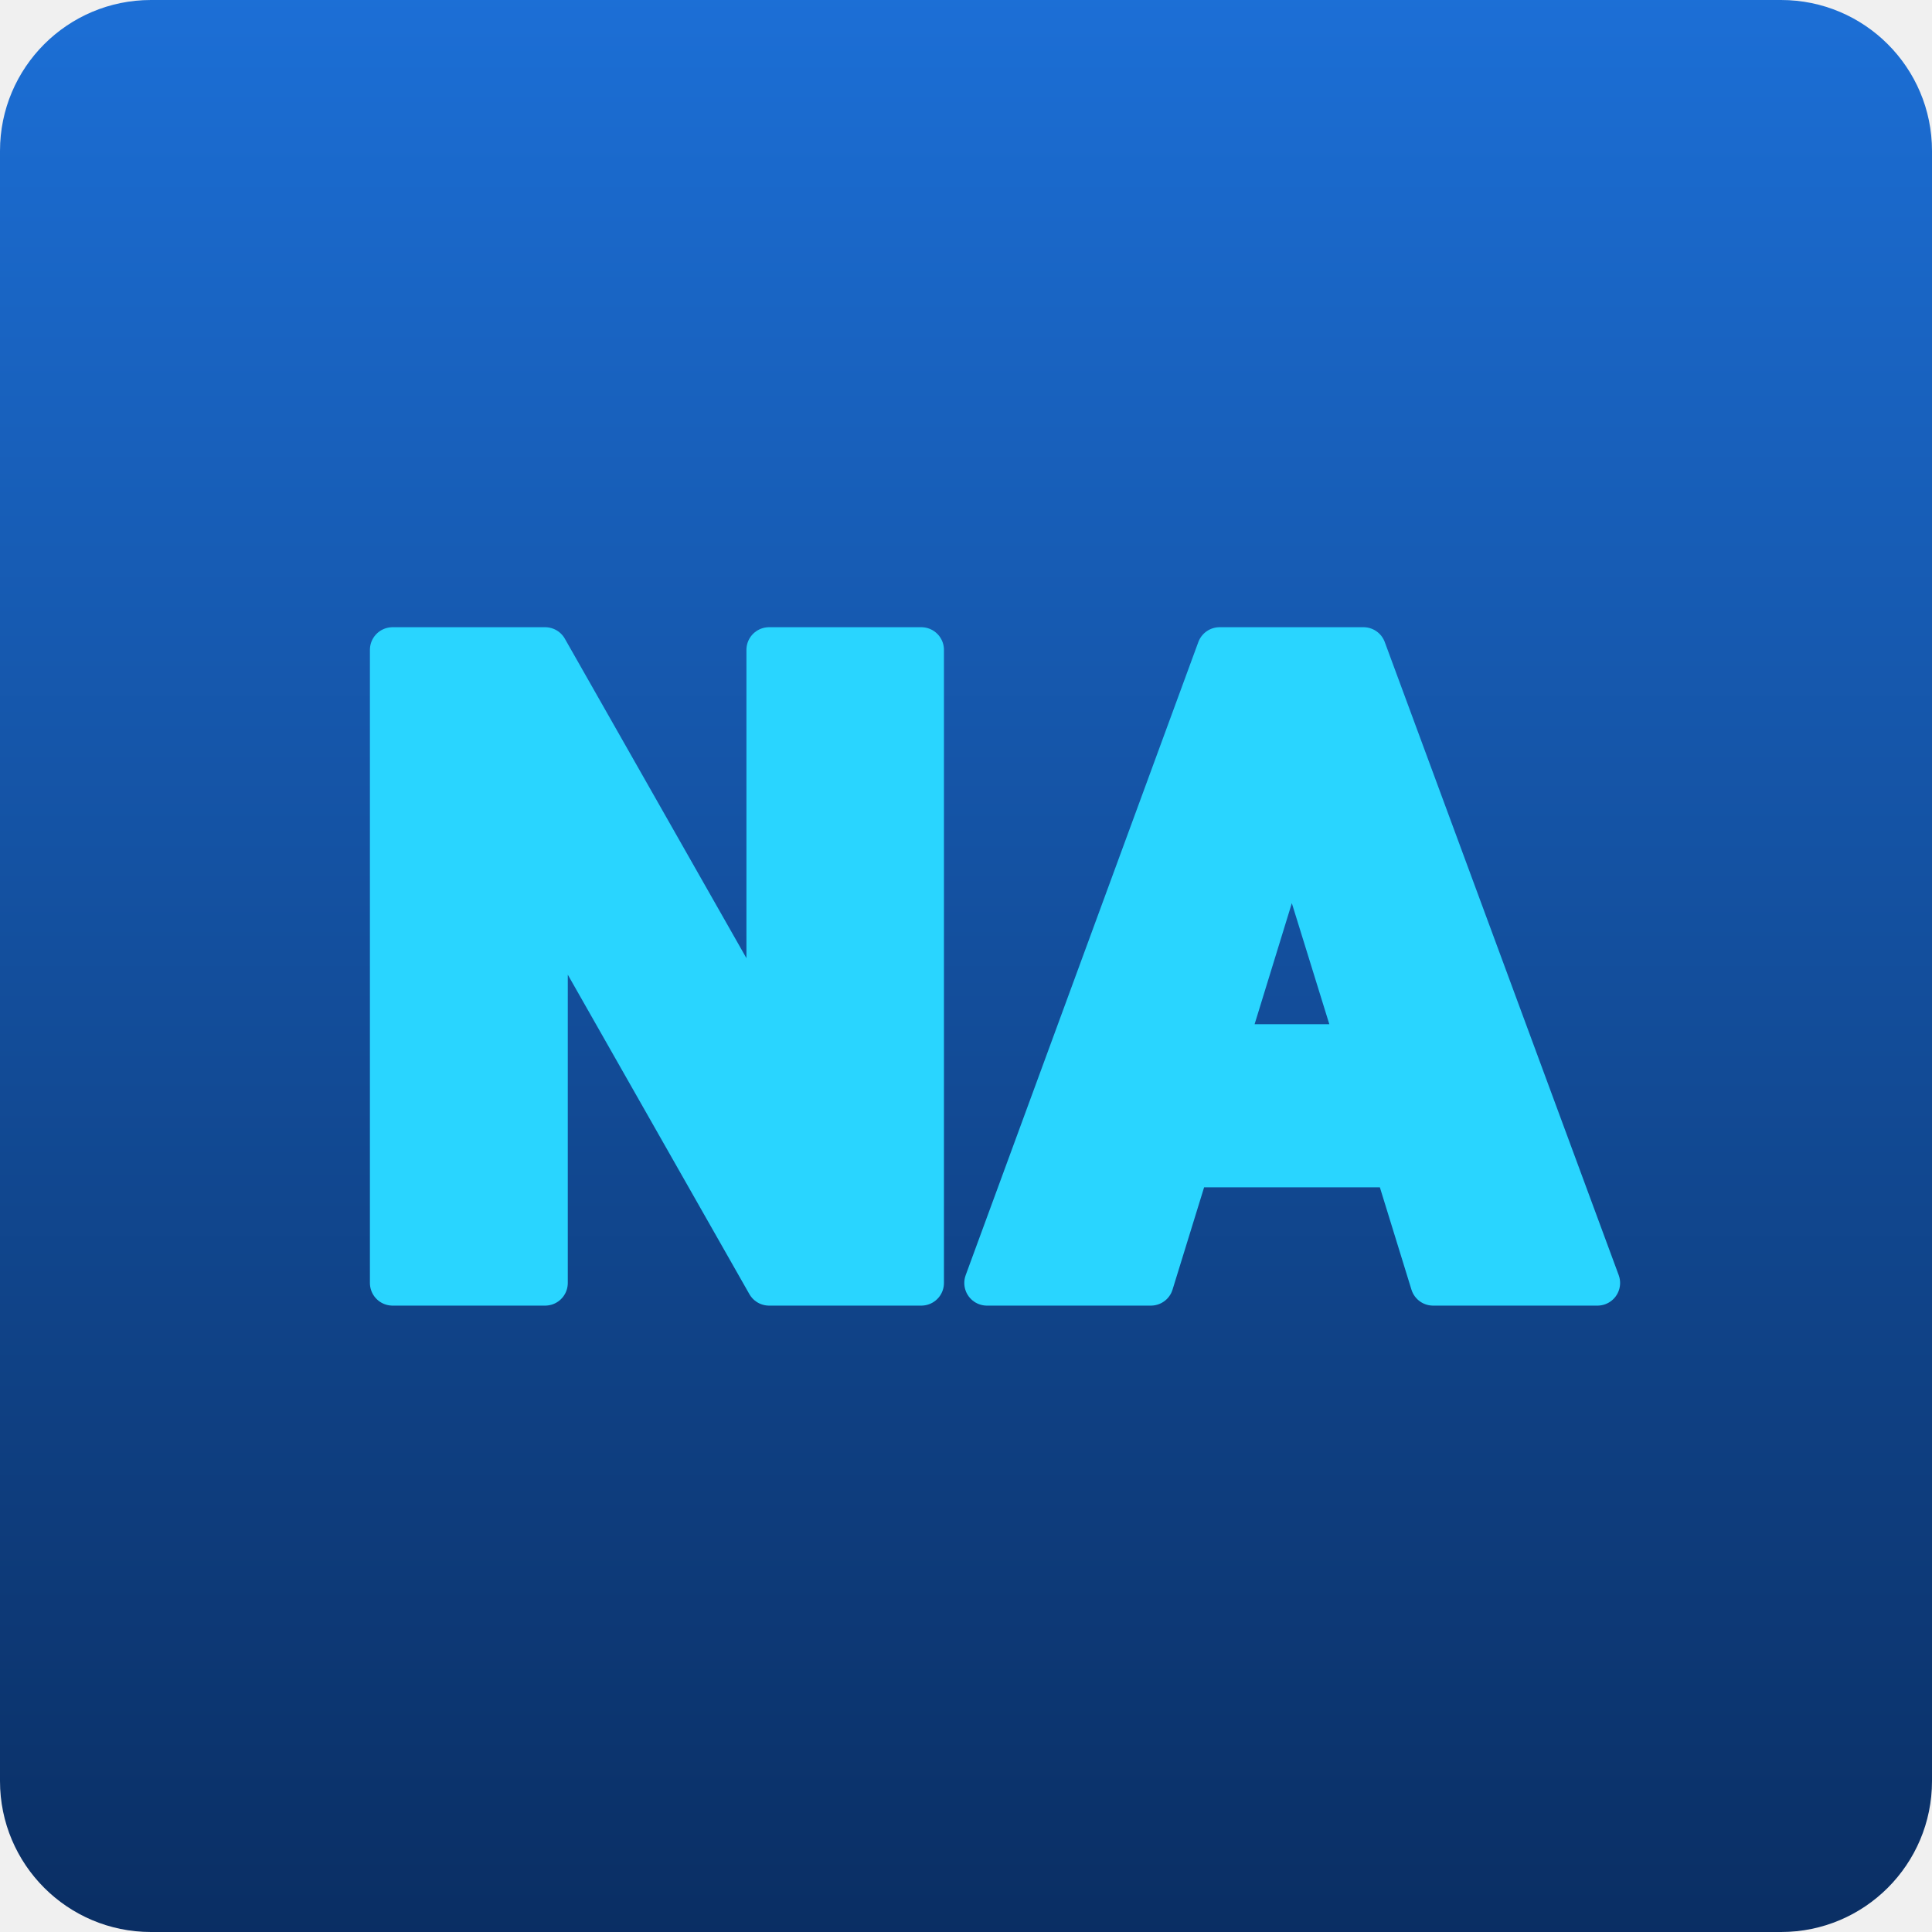
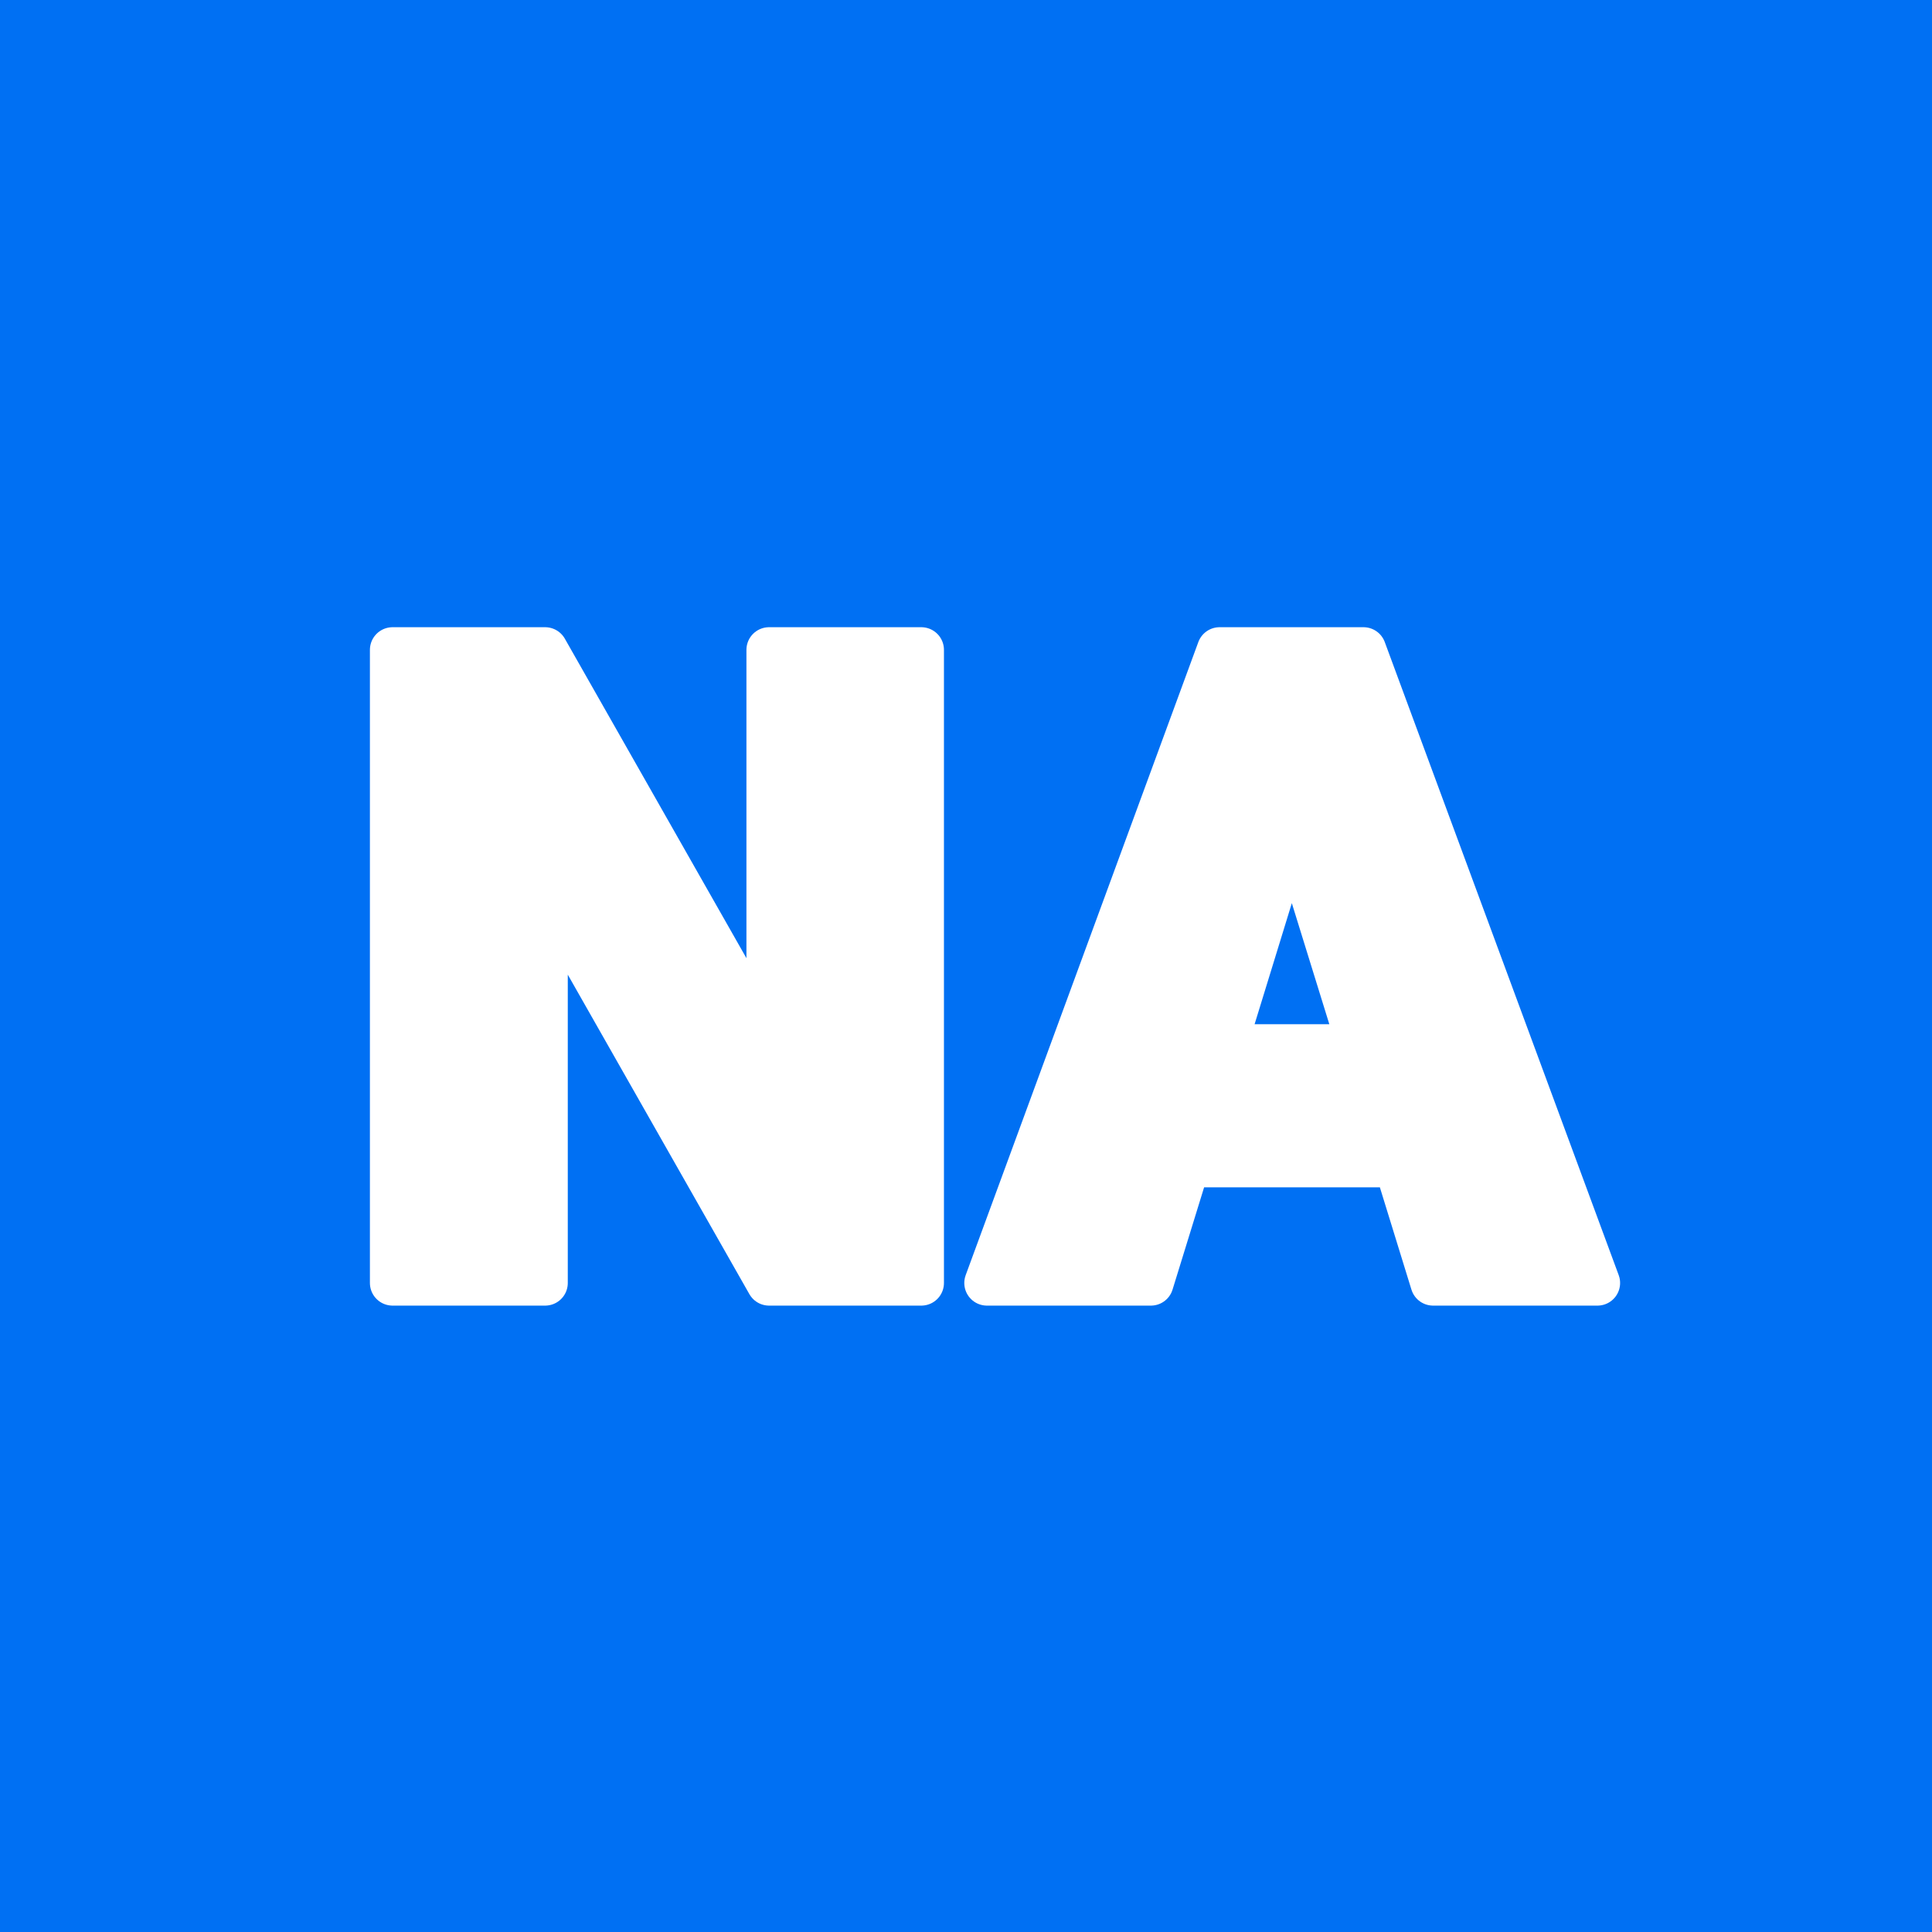
<svg xmlns="http://www.w3.org/2000/svg" viewBox="0 0 512 512">
-   <defs>
-     <linearGradient id="ga" x1="0" y1="0" x2="0" y2="1">
-       <stop offset="0" stop-color="#1c6fd6" />
-       <stop offset="1" stop-color="#0a2e63" />
-     </linearGradient>
-   </defs>
-   <rect width="512" height="512" rx="40" fill="url(#ga)" />
-   <text x="257" y="340" text-anchor="middle" font-family="system-ui,'Segoe UI',-apple-system,Roboto,sans-serif" font-weight="900" font-size="236" letter-spacing="3" fill="#29d5ff" stroke="#29d5ff" stroke-width="12" paint-order="stroke" stroke-linejoin="round">NA</text>
+   <rect width="512" height="512" rx="0" fill="#0070f3" />
+   <text x="257" y="340" text-anchor="middle" font-family="system-ui,'Segoe UI',-apple-system,Roboto,sans-serif" font-weight="900" font-size="236" letter-spacing="3" fill="#ffffff" stroke="#ffffff" stroke-width="12" paint-order="stroke" stroke-linejoin="round">NA</text>
</svg>
